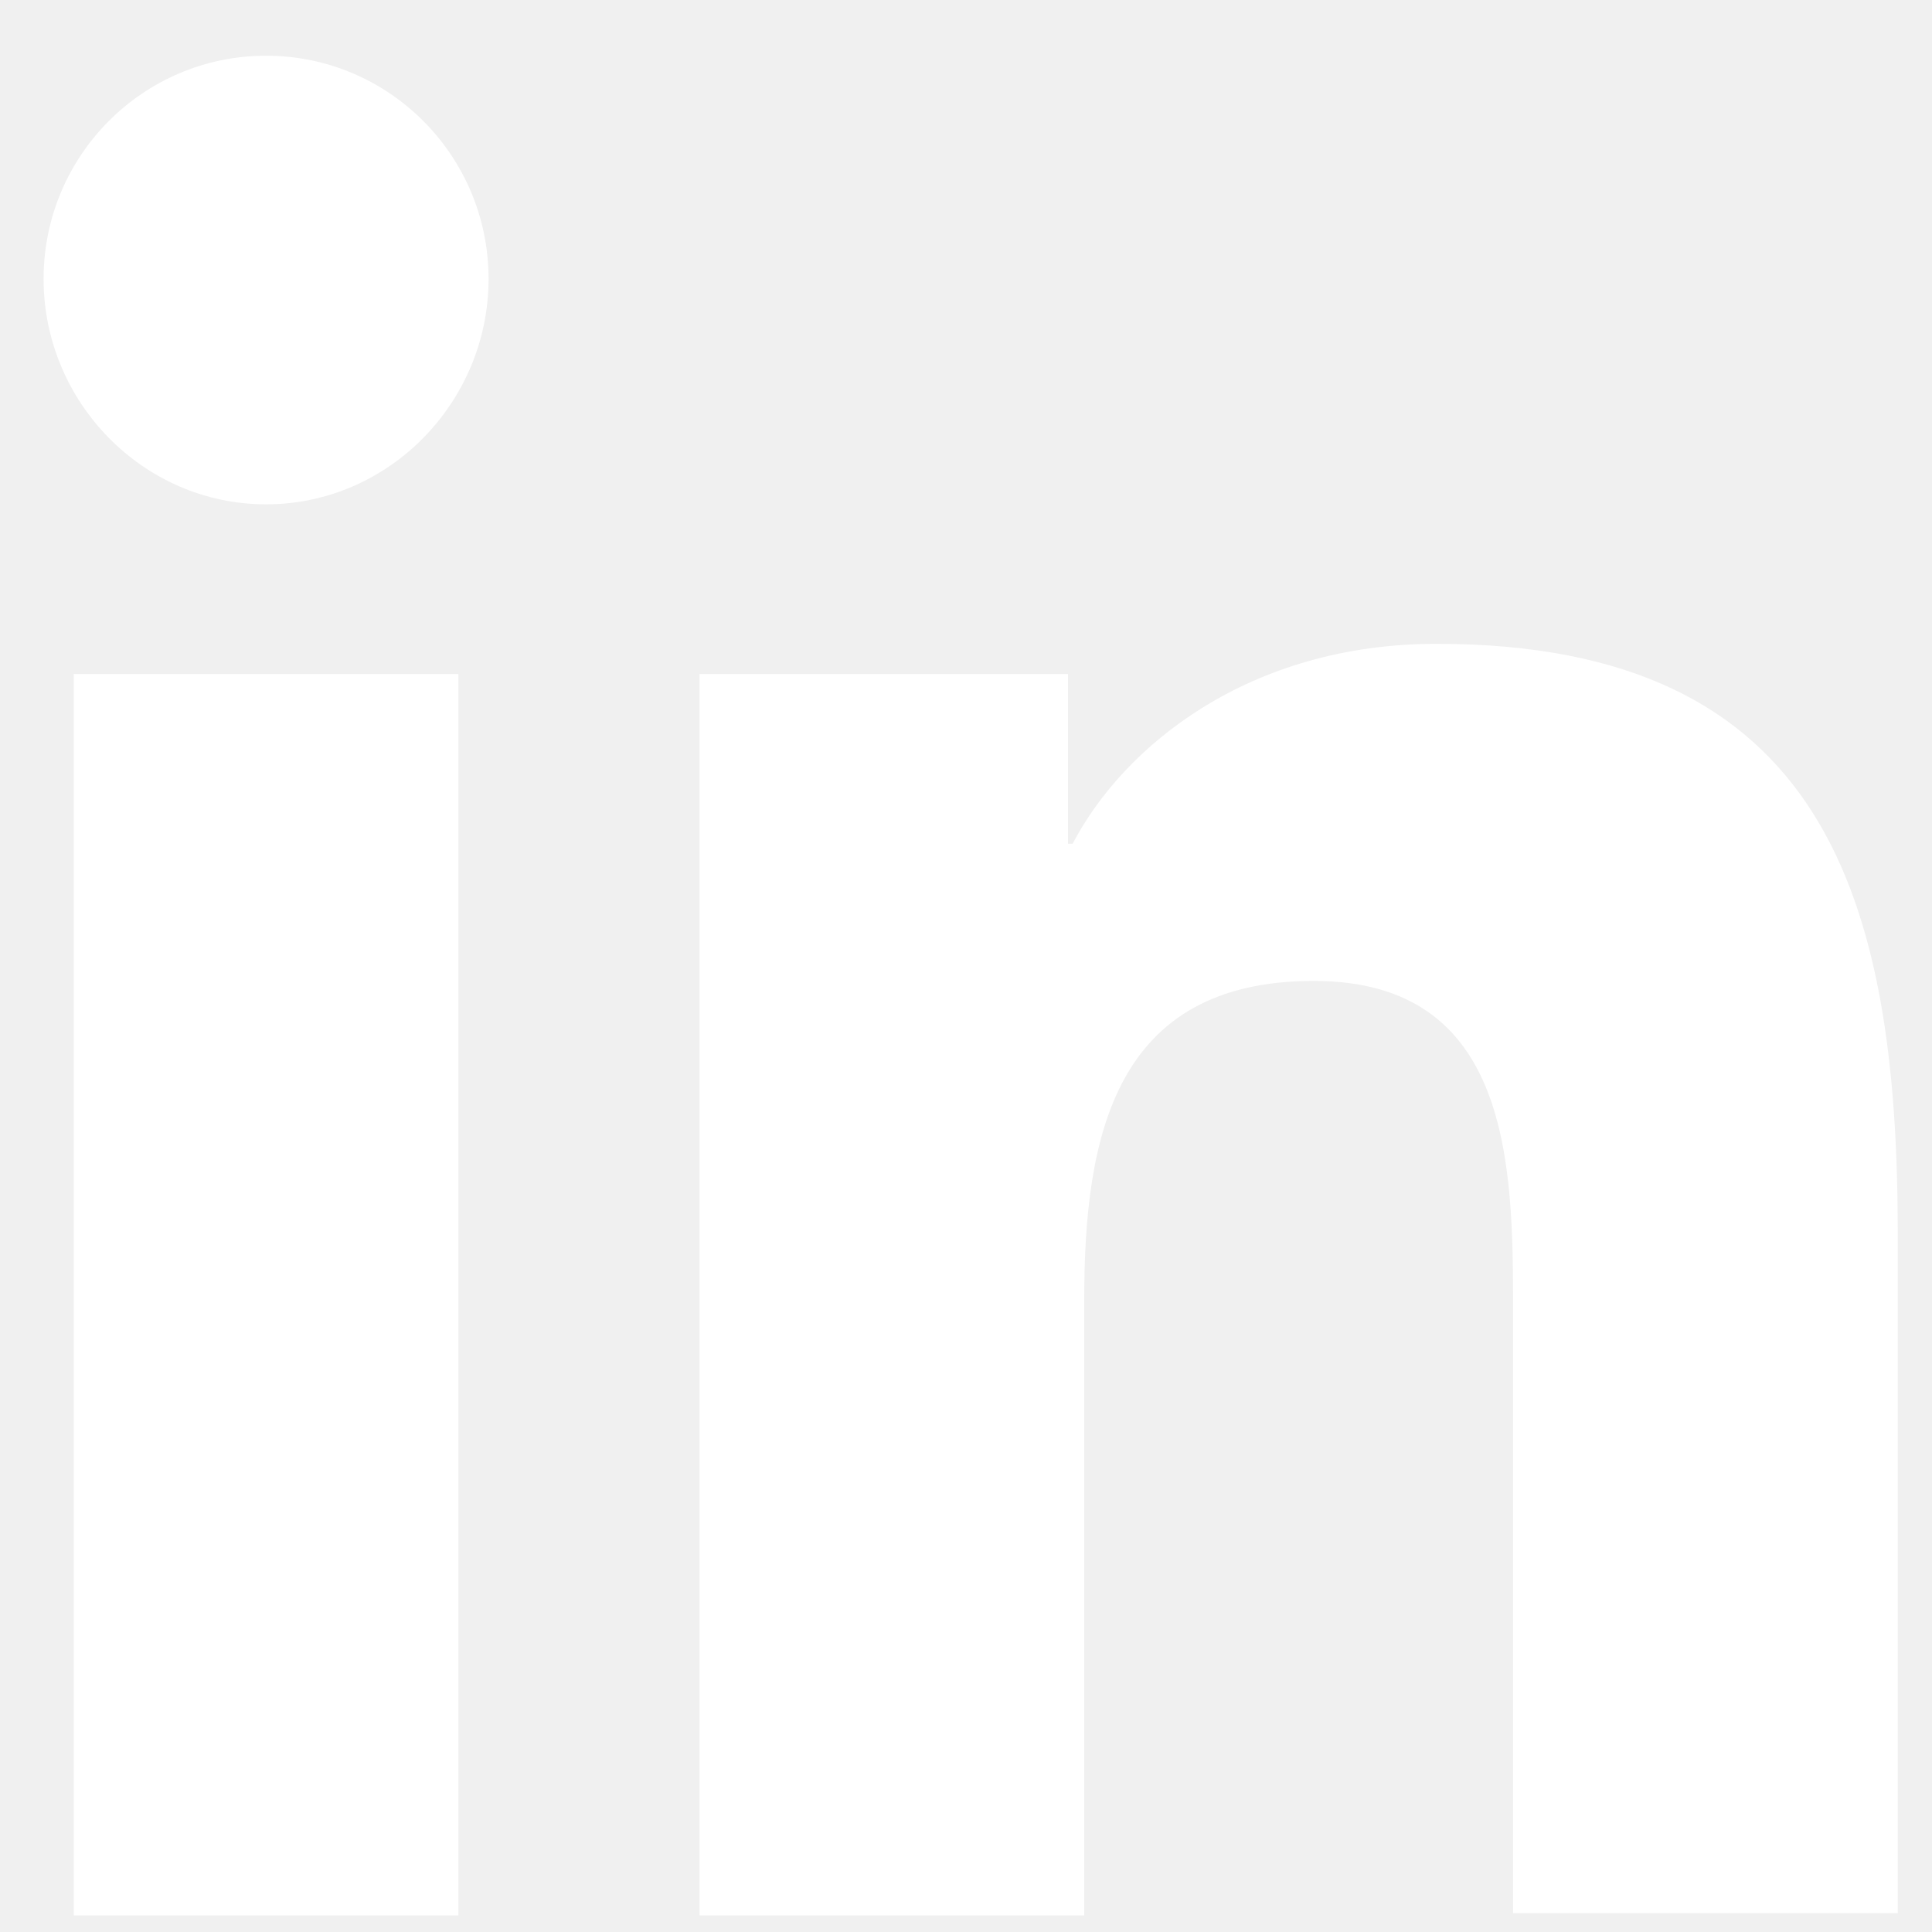
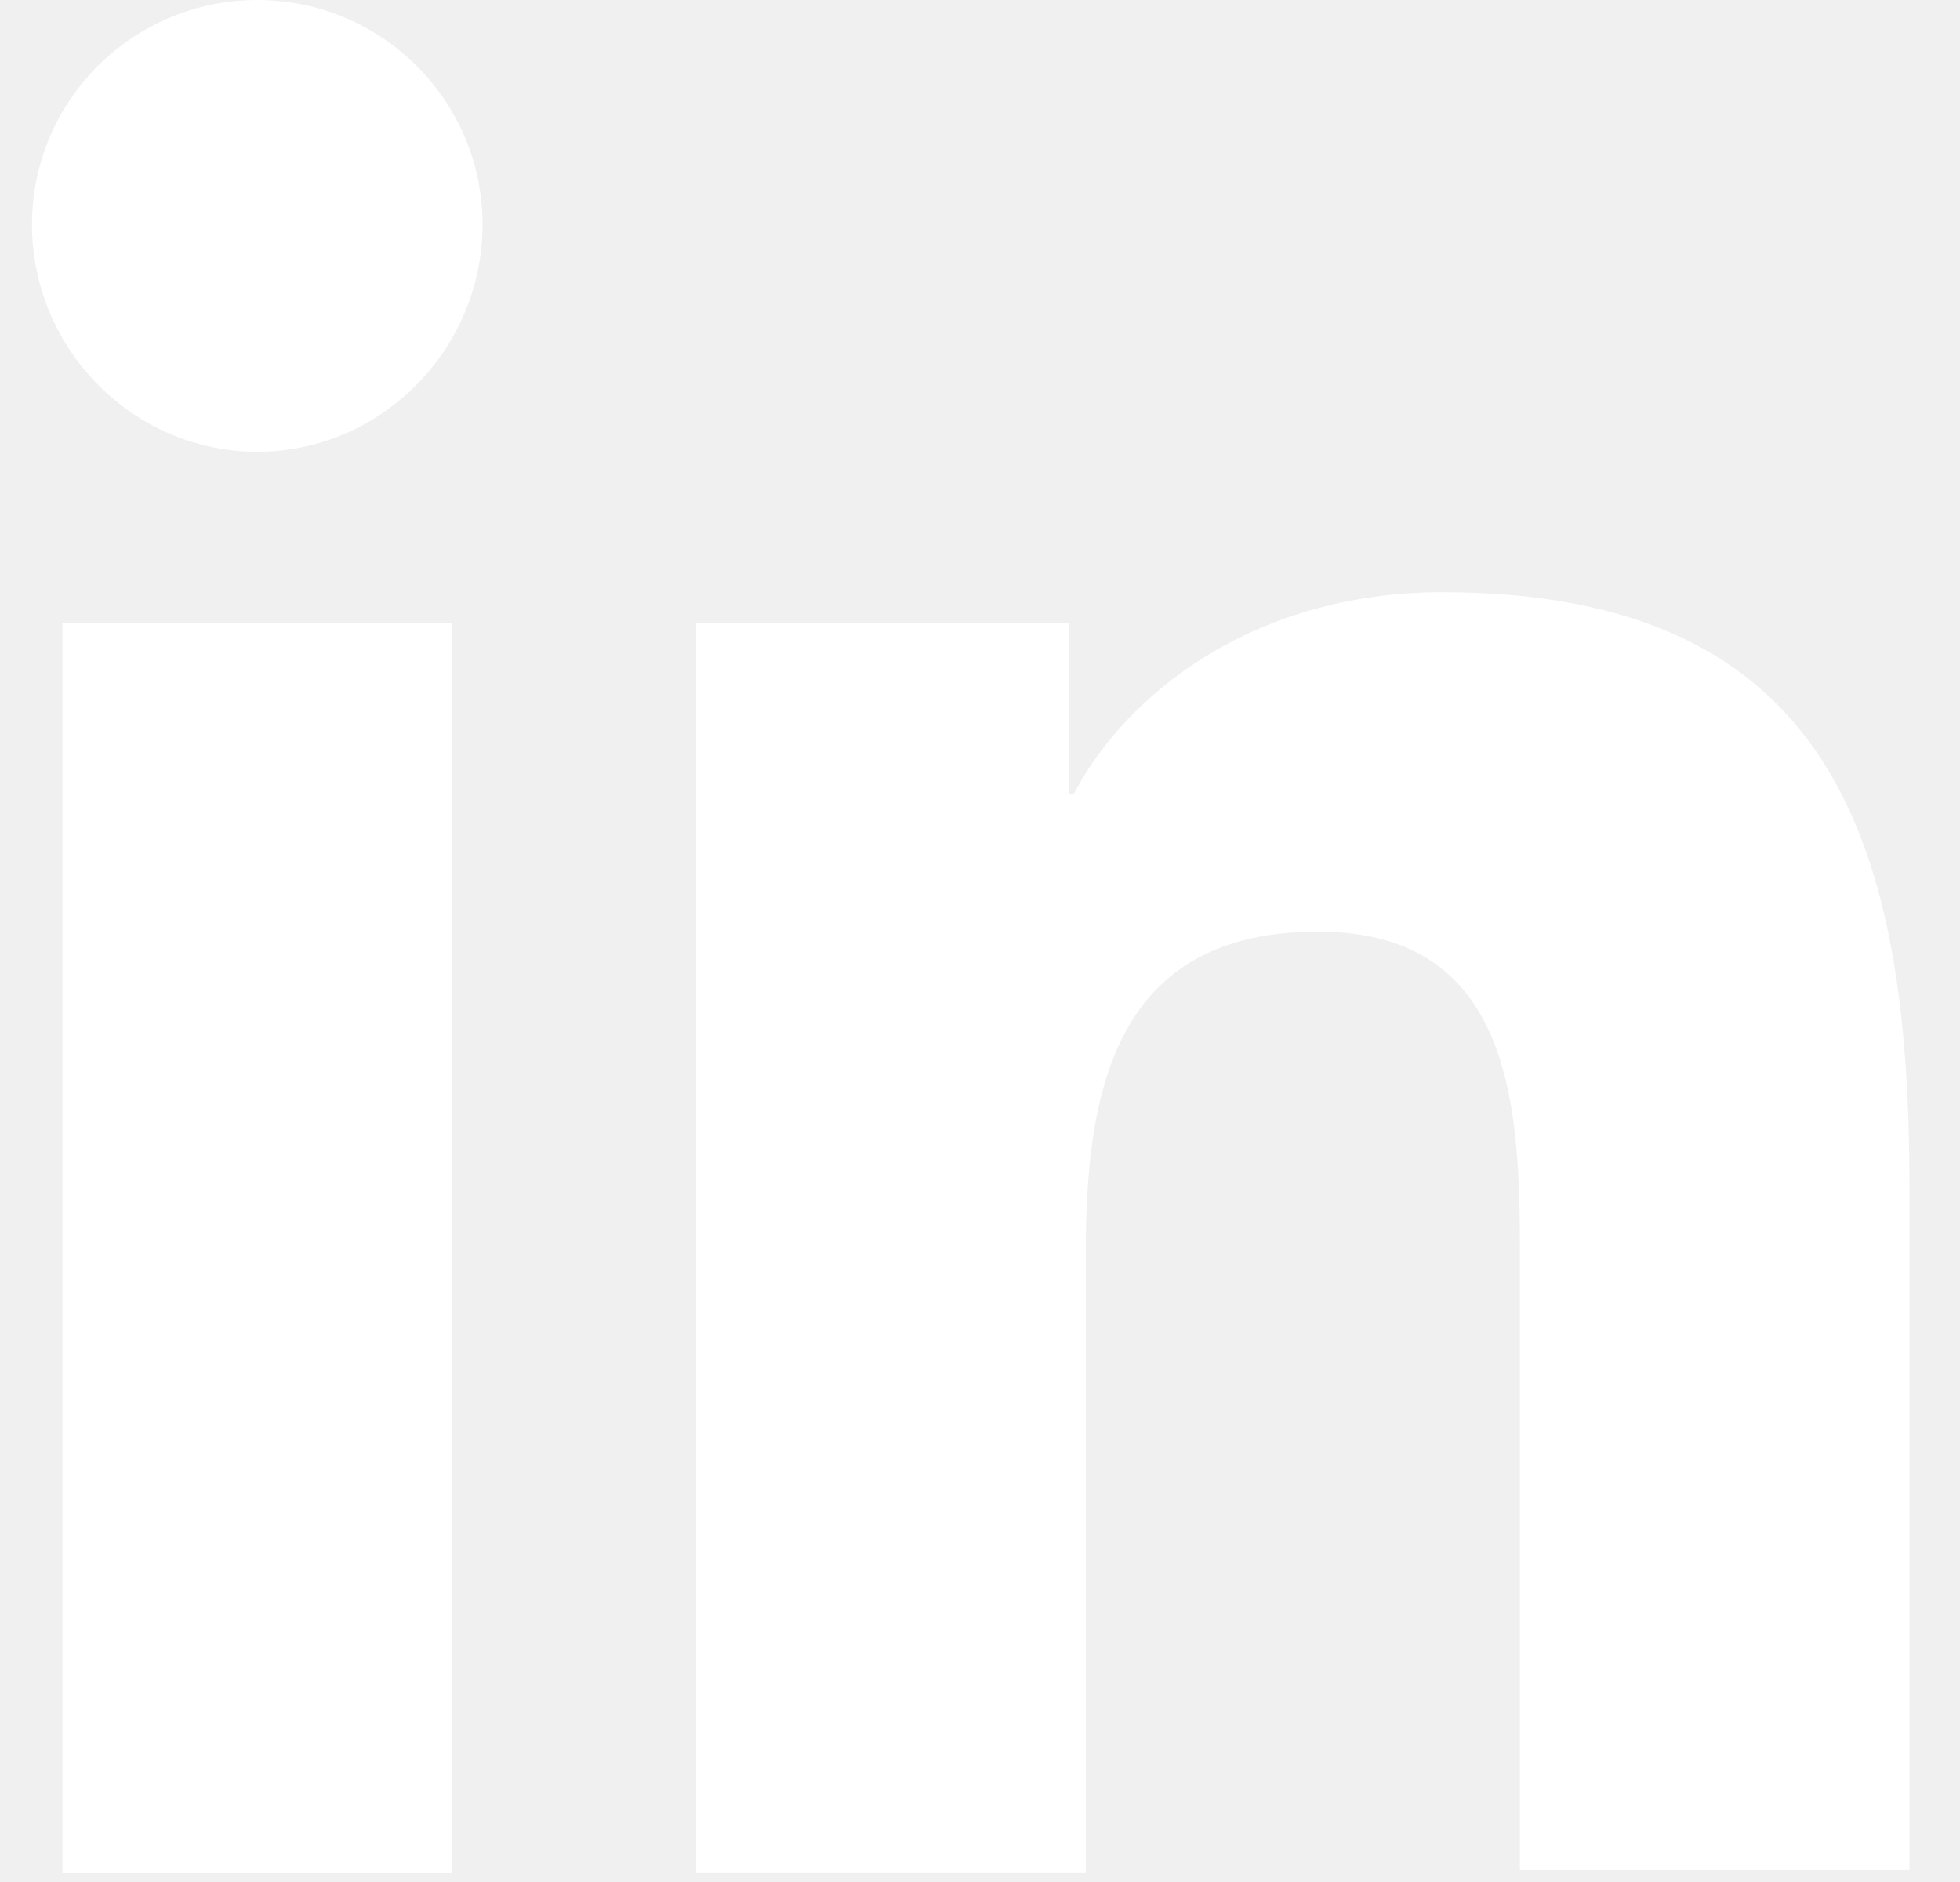
- <svg xmlns="http://www.w3.org/2000/svg" width="25" height="25" viewBox="0 0 25 25" fill="none">
-   <path d="M24.557 24.785V15.972C24.557 11.64 23.628 8.331 18.589 8.331C16.16 8.331 14.54 9.655 13.88 10.918H13.82V8.722H9.052V24.785H14.03V16.814C14.03 14.708 14.42 12.693 16.999 12.693C19.549 12.693 19.579 15.069 19.579 16.934V24.755H24.557V24.785Z" fill="white" />
-   <path d="M0.954 8.722H5.932V24.785H0.954V8.722Z" fill="white" />
-   <path d="M3.443 0.721C1.853 0.721 0.564 2.014 0.564 3.609C0.564 5.203 1.853 6.526 3.443 6.526C5.033 6.526 6.322 5.203 6.322 3.609C6.322 2.014 5.033 0.721 3.443 0.721Z" fill="white" />
+ <svg xmlns="http://www.w3.org/2000/svg" width="25" height="24" viewBox="0 0 25 24" fill="none">
+   <path d="M24.355 23.879V15.133C24.355 10.835 23.427 7.552 18.399 7.552C15.974 7.552 14.358 8.865 13.699 10.119H13.639V7.94H8.88V23.879H13.849V15.969C13.849 13.88 14.238 11.88 16.812 11.88C19.357 11.88 19.387 14.238 19.387 16.088V23.849H24.355V23.879Z" fill="white" />
+   <path d="M0.797 7.94H5.766V23.879H0.797V7.94Z" fill="white" />
+   <path d="M3.282 0C1.695 0 0.408 1.283 0.408 2.865C0.408 4.447 1.695 5.761 3.282 5.761C4.868 5.761 6.155 4.447 6.155 2.865C6.155 1.283 4.868 0 3.282 0Z" fill="white" />
</svg>
